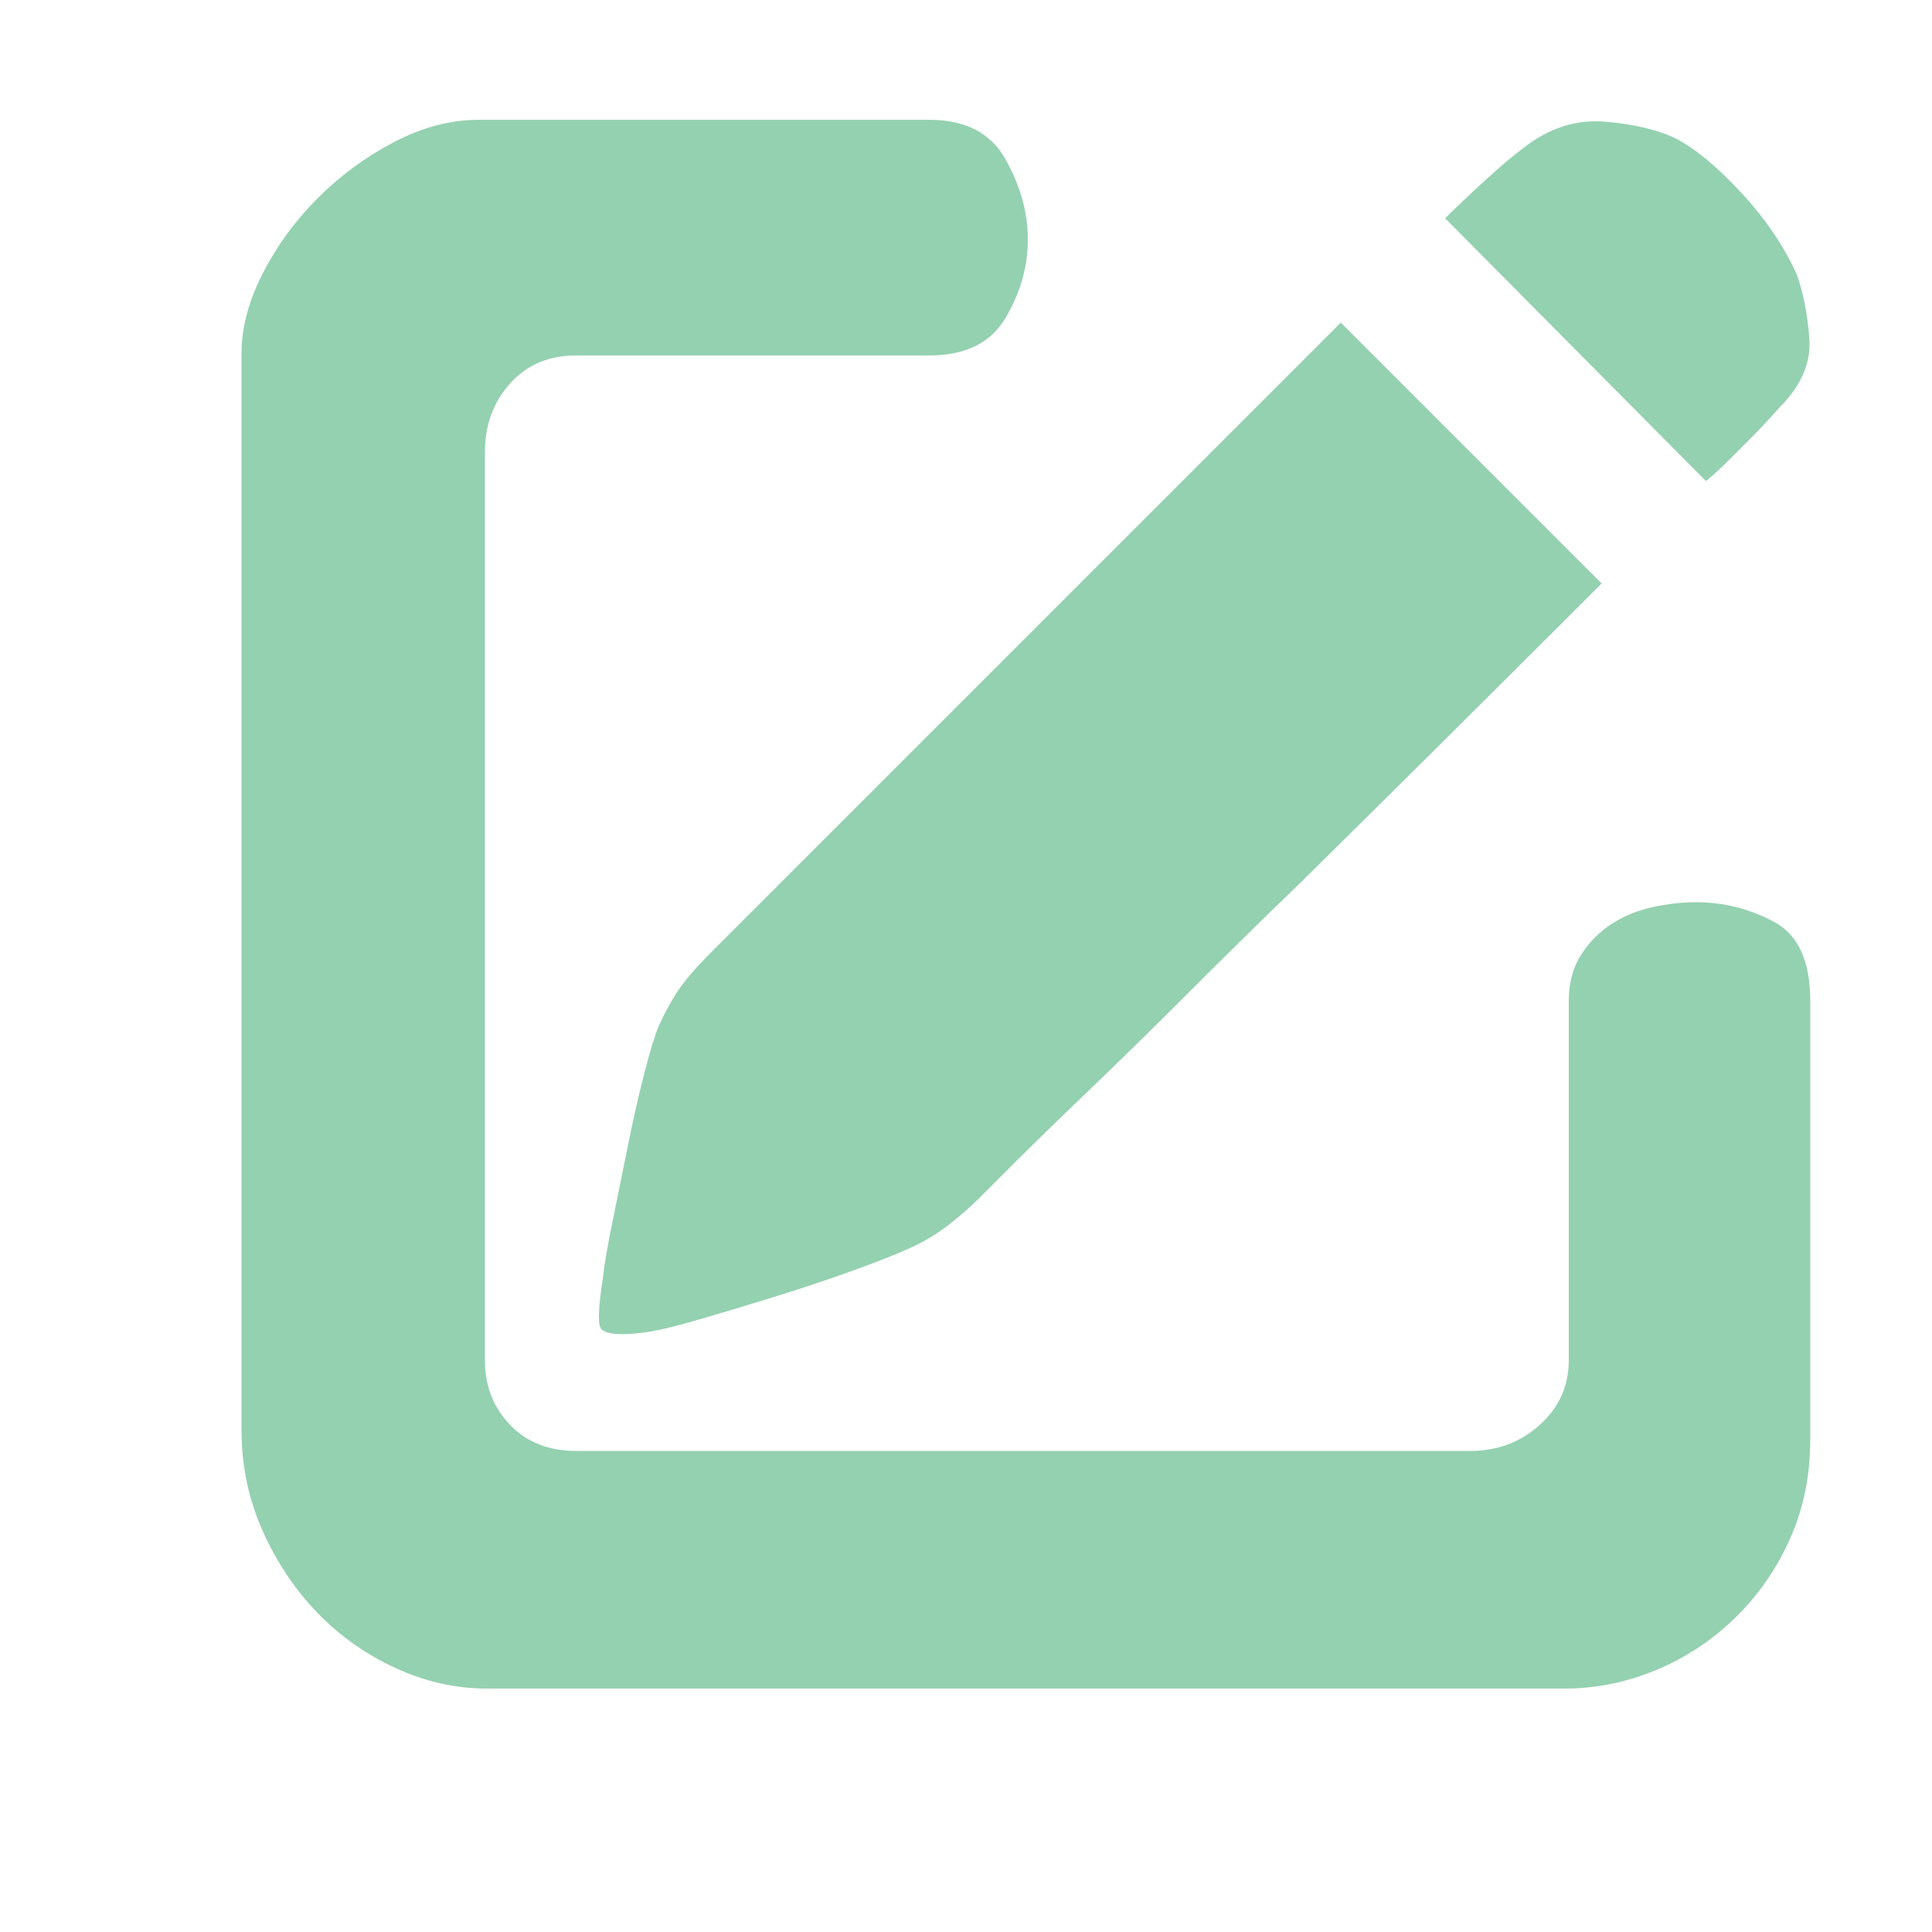
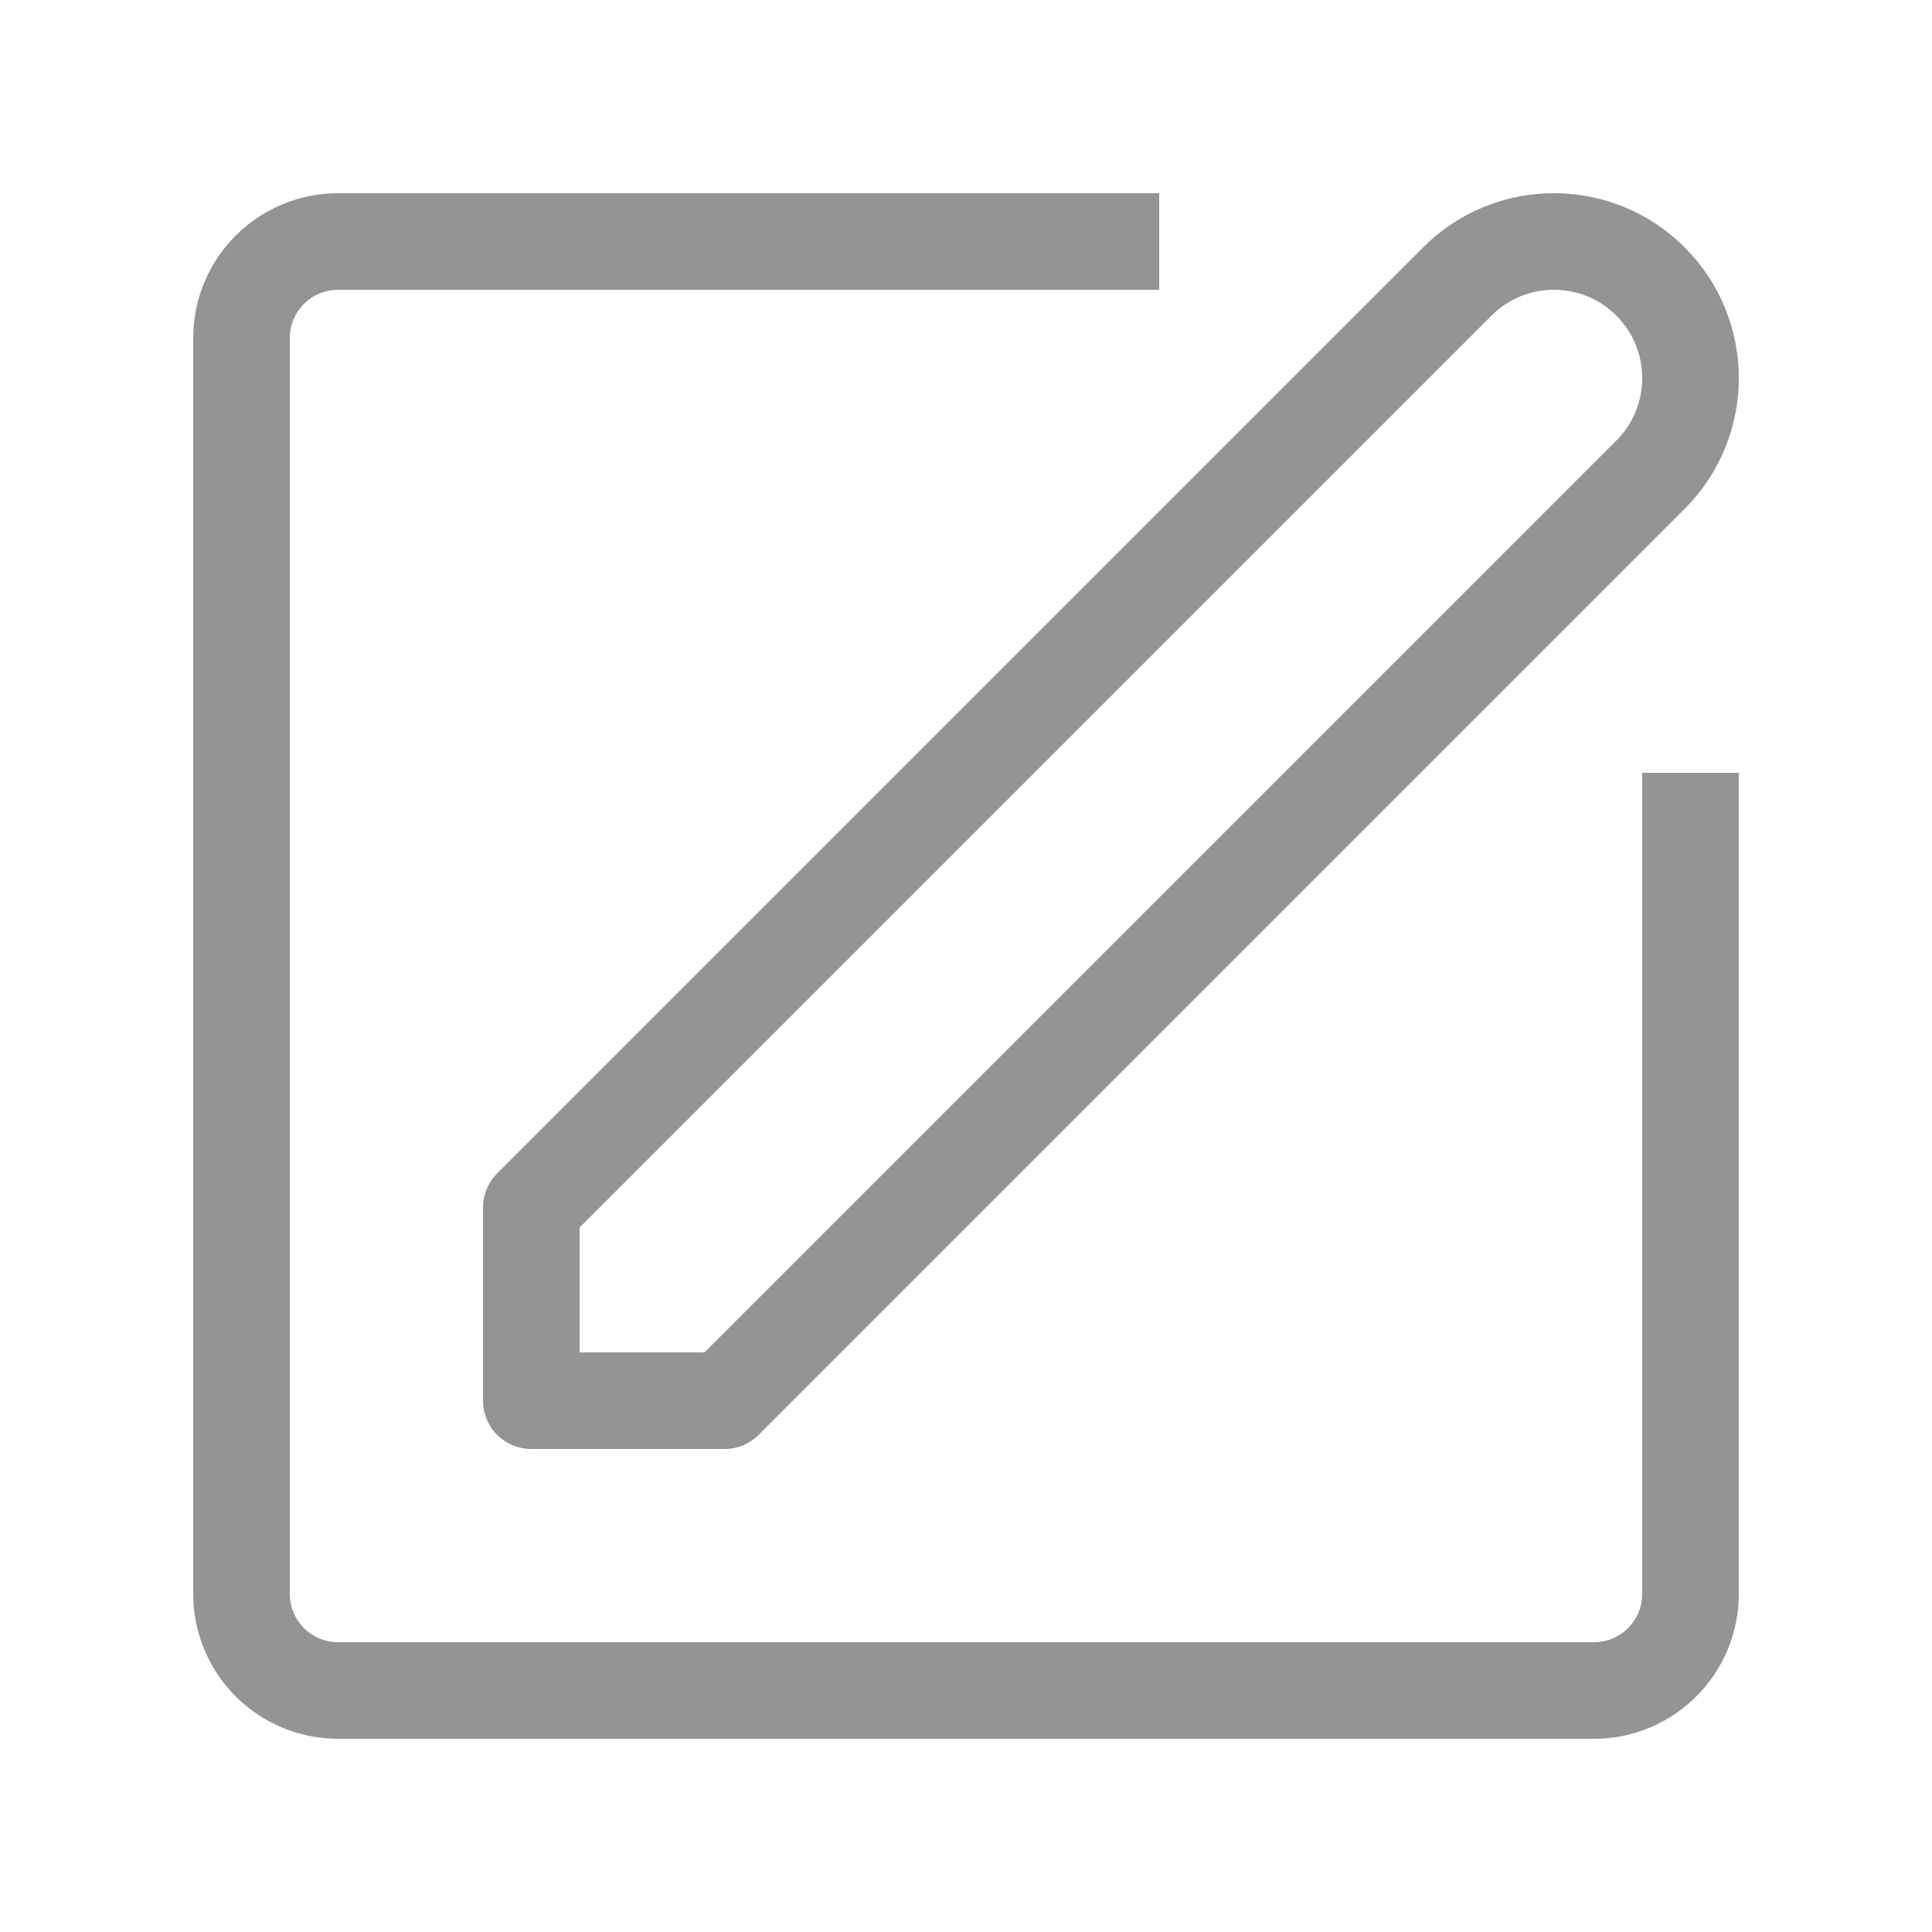
- <svg xmlns="http://www.w3.org/2000/svg" t="1695385857383" class="icon" viewBox="0 0 1024 1024" version="1.1" p-id="1746" width="200" height="200">
-   <path d="M943.104 216.064q-8.192 9.216-15.36 16.384l-12.288 12.288q-6.144 6.144-11.264 10.24l-138.24-139.264q8.192-8.192 20.48-19.456t20.48-17.408q20.48-16.384 44.032-14.336t37.888 9.216q15.36 8.192 34.304 28.672t29.184 43.008q5.12 14.336 6.656 33.792t-15.872 36.864zM551.936 329.728l158.72-158.72 138.24 138.24q-87.04 87.04-158.72 157.696-30.72 29.696-59.904 58.88t-53.248 52.224-39.424 38.4l-18.432 18.432q-7.168 7.168-16.384 14.336t-20.48 12.288-31.232 12.288-41.472 13.824-40.96 12.288-29.696 6.656q-19.456 2.048-20.992-3.584t1.536-25.088q1.024-10.24 5.12-30.208t8.192-40.448 8.704-38.4 7.68-25.088q5.12-11.264 10.752-19.456t15.872-18.432zM899.072 478.208q21.504 0 40.96 10.24t19.456 41.984l0 232.448q0 28.672-10.752 52.736t-29.184 41.984-41.984 27.648-48.128 9.728l-571.392 0q-24.576 0-48.128-10.752t-41.472-29.184-29.184-43.52-11.264-53.76l0-570.368q0-20.48 11.264-42.496t29.184-39.936 40.448-29.696 45.056-11.776l238.592 0q28.672 0 40.448 20.992t11.776 42.496-11.776 41.472-40.448 19.968l-187.392 0q-21.504 0-34.816 14.848t-13.312 36.352l0 481.28q0 20.48 13.312 34.304t34.816 13.824l474.112 0q21.504 0 36.864-13.824t15.36-34.304l0-190.464q0-14.336 6.656-24.576t16.384-16.384 21.504-8.704 23.04-2.56z" p-id="1747" fill="#94D1B0" />
+ <svg xmlns="http://www.w3.org/2000/svg" width="20" height="20" viewBox="0 0 20 20">
+   <path d="M17.5,8.5v8a1,1,0,0,1-1,1H3.5a1,1,0,0,1-1-1V3.5a1,1,0,0,1,1-1h8m-6,10v2h2l9.586-9.586a1.414,1.414,0,0,0-2-2Z" style="fill:none;stroke:#949494;stroke-linecap:square;stroke-linejoin:round" />
</svg>
